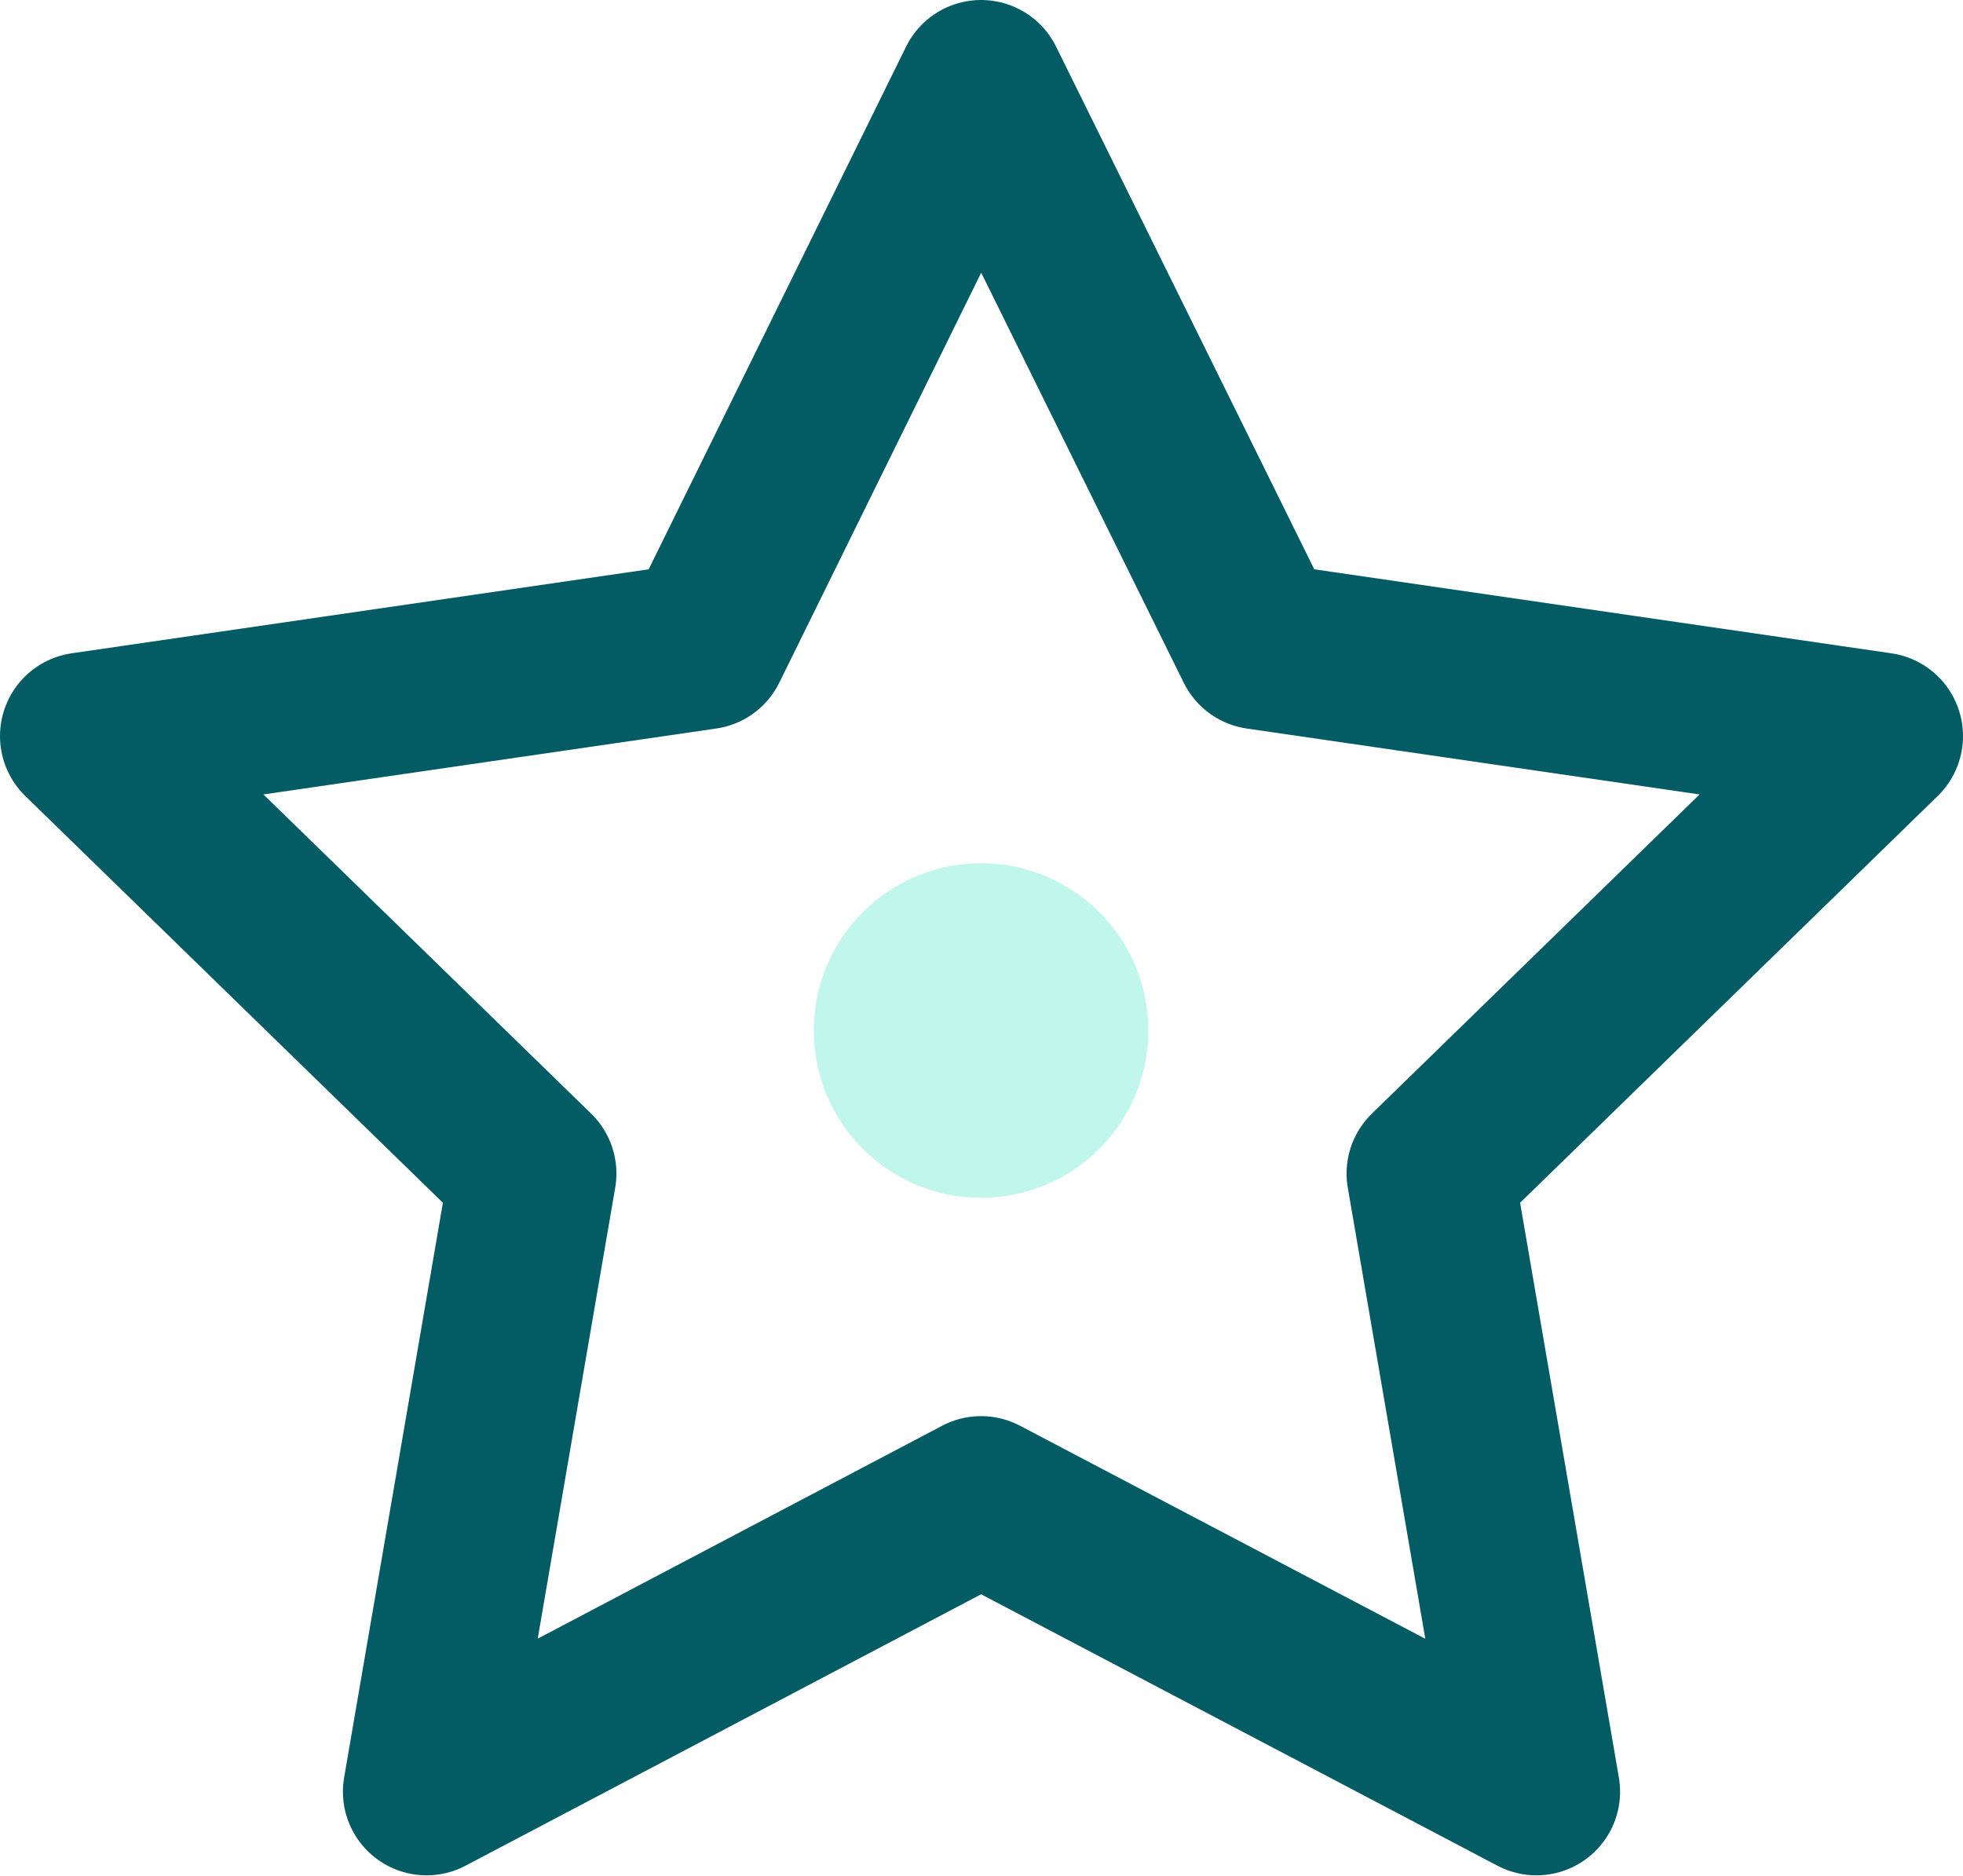
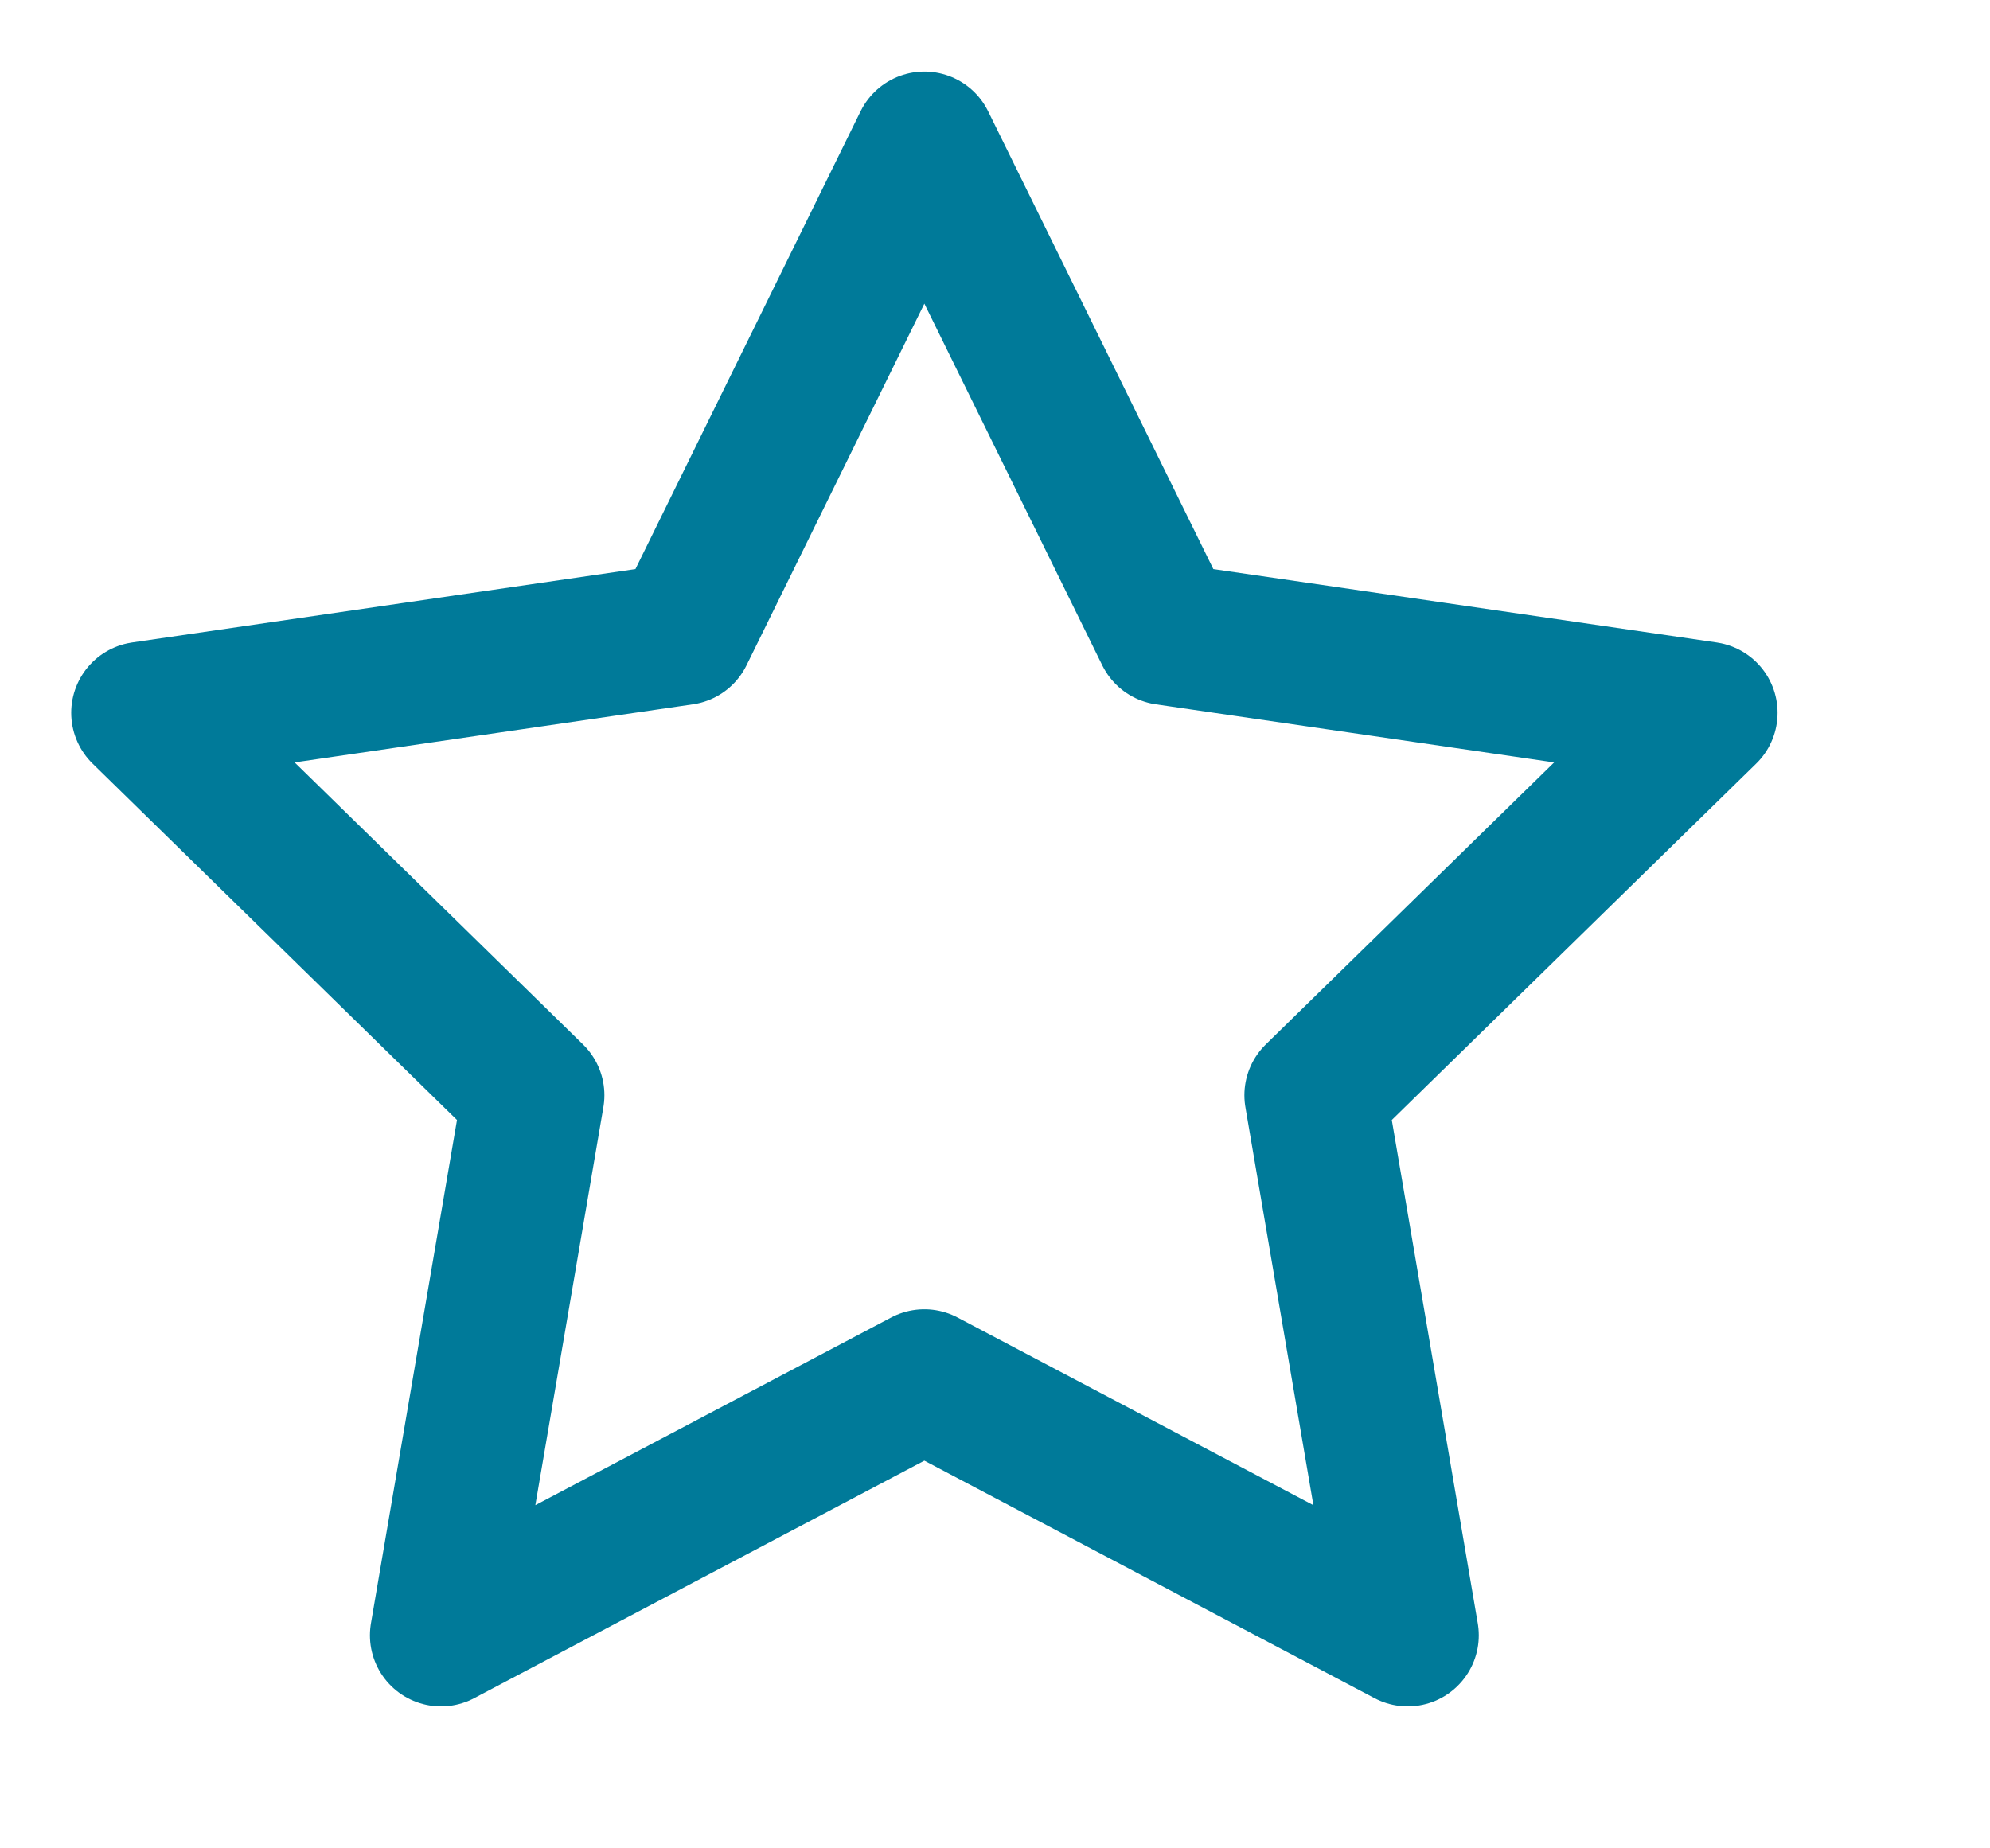
- <svg xmlns="http://www.w3.org/2000/svg" viewBox="0 0 23.47 22.42">
-   <defs>
-     <style>.cls-1{fill:none;stroke:#035c64;stroke-linecap:round;stroke-linejoin:round;stroke-width:2px;}.cls-2{fill:#c1f6ed;}</style>
-   </defs>
-   <g id="Layer_2" data-name="Layer 2">
-     <g id="Layer_1-2" data-name="Layer 1">
-       <polygon class="cls-1" points="11.73 1 15.05 7.72 22.47 8.8 17.1 14.03 18.37 21.42 11.73 17.93 5.1 21.42 6.37 14.03 1 8.8 8.42 7.72 11.73 1" />
-       <circle class="cls-2" cx="11.73" cy="12.32" r="2" />
-     </g>
-   </g>
+ <svg xmlns="http://www.w3.org/2000/svg" width="28" height="26">
+   <path fill="none" fill-rule="evenodd" stroke="#007A99" stroke-linejoin="round" stroke-width="2" d="M13.006 2.007l3.401 6.915 7.604 1.109-5.502 5.382 1.298 7.6-6.801-3.588-6.801 3.588 1.299-7.6-5.502-5.382 7.604-1.109 3.4-6.915z" />
</svg>
